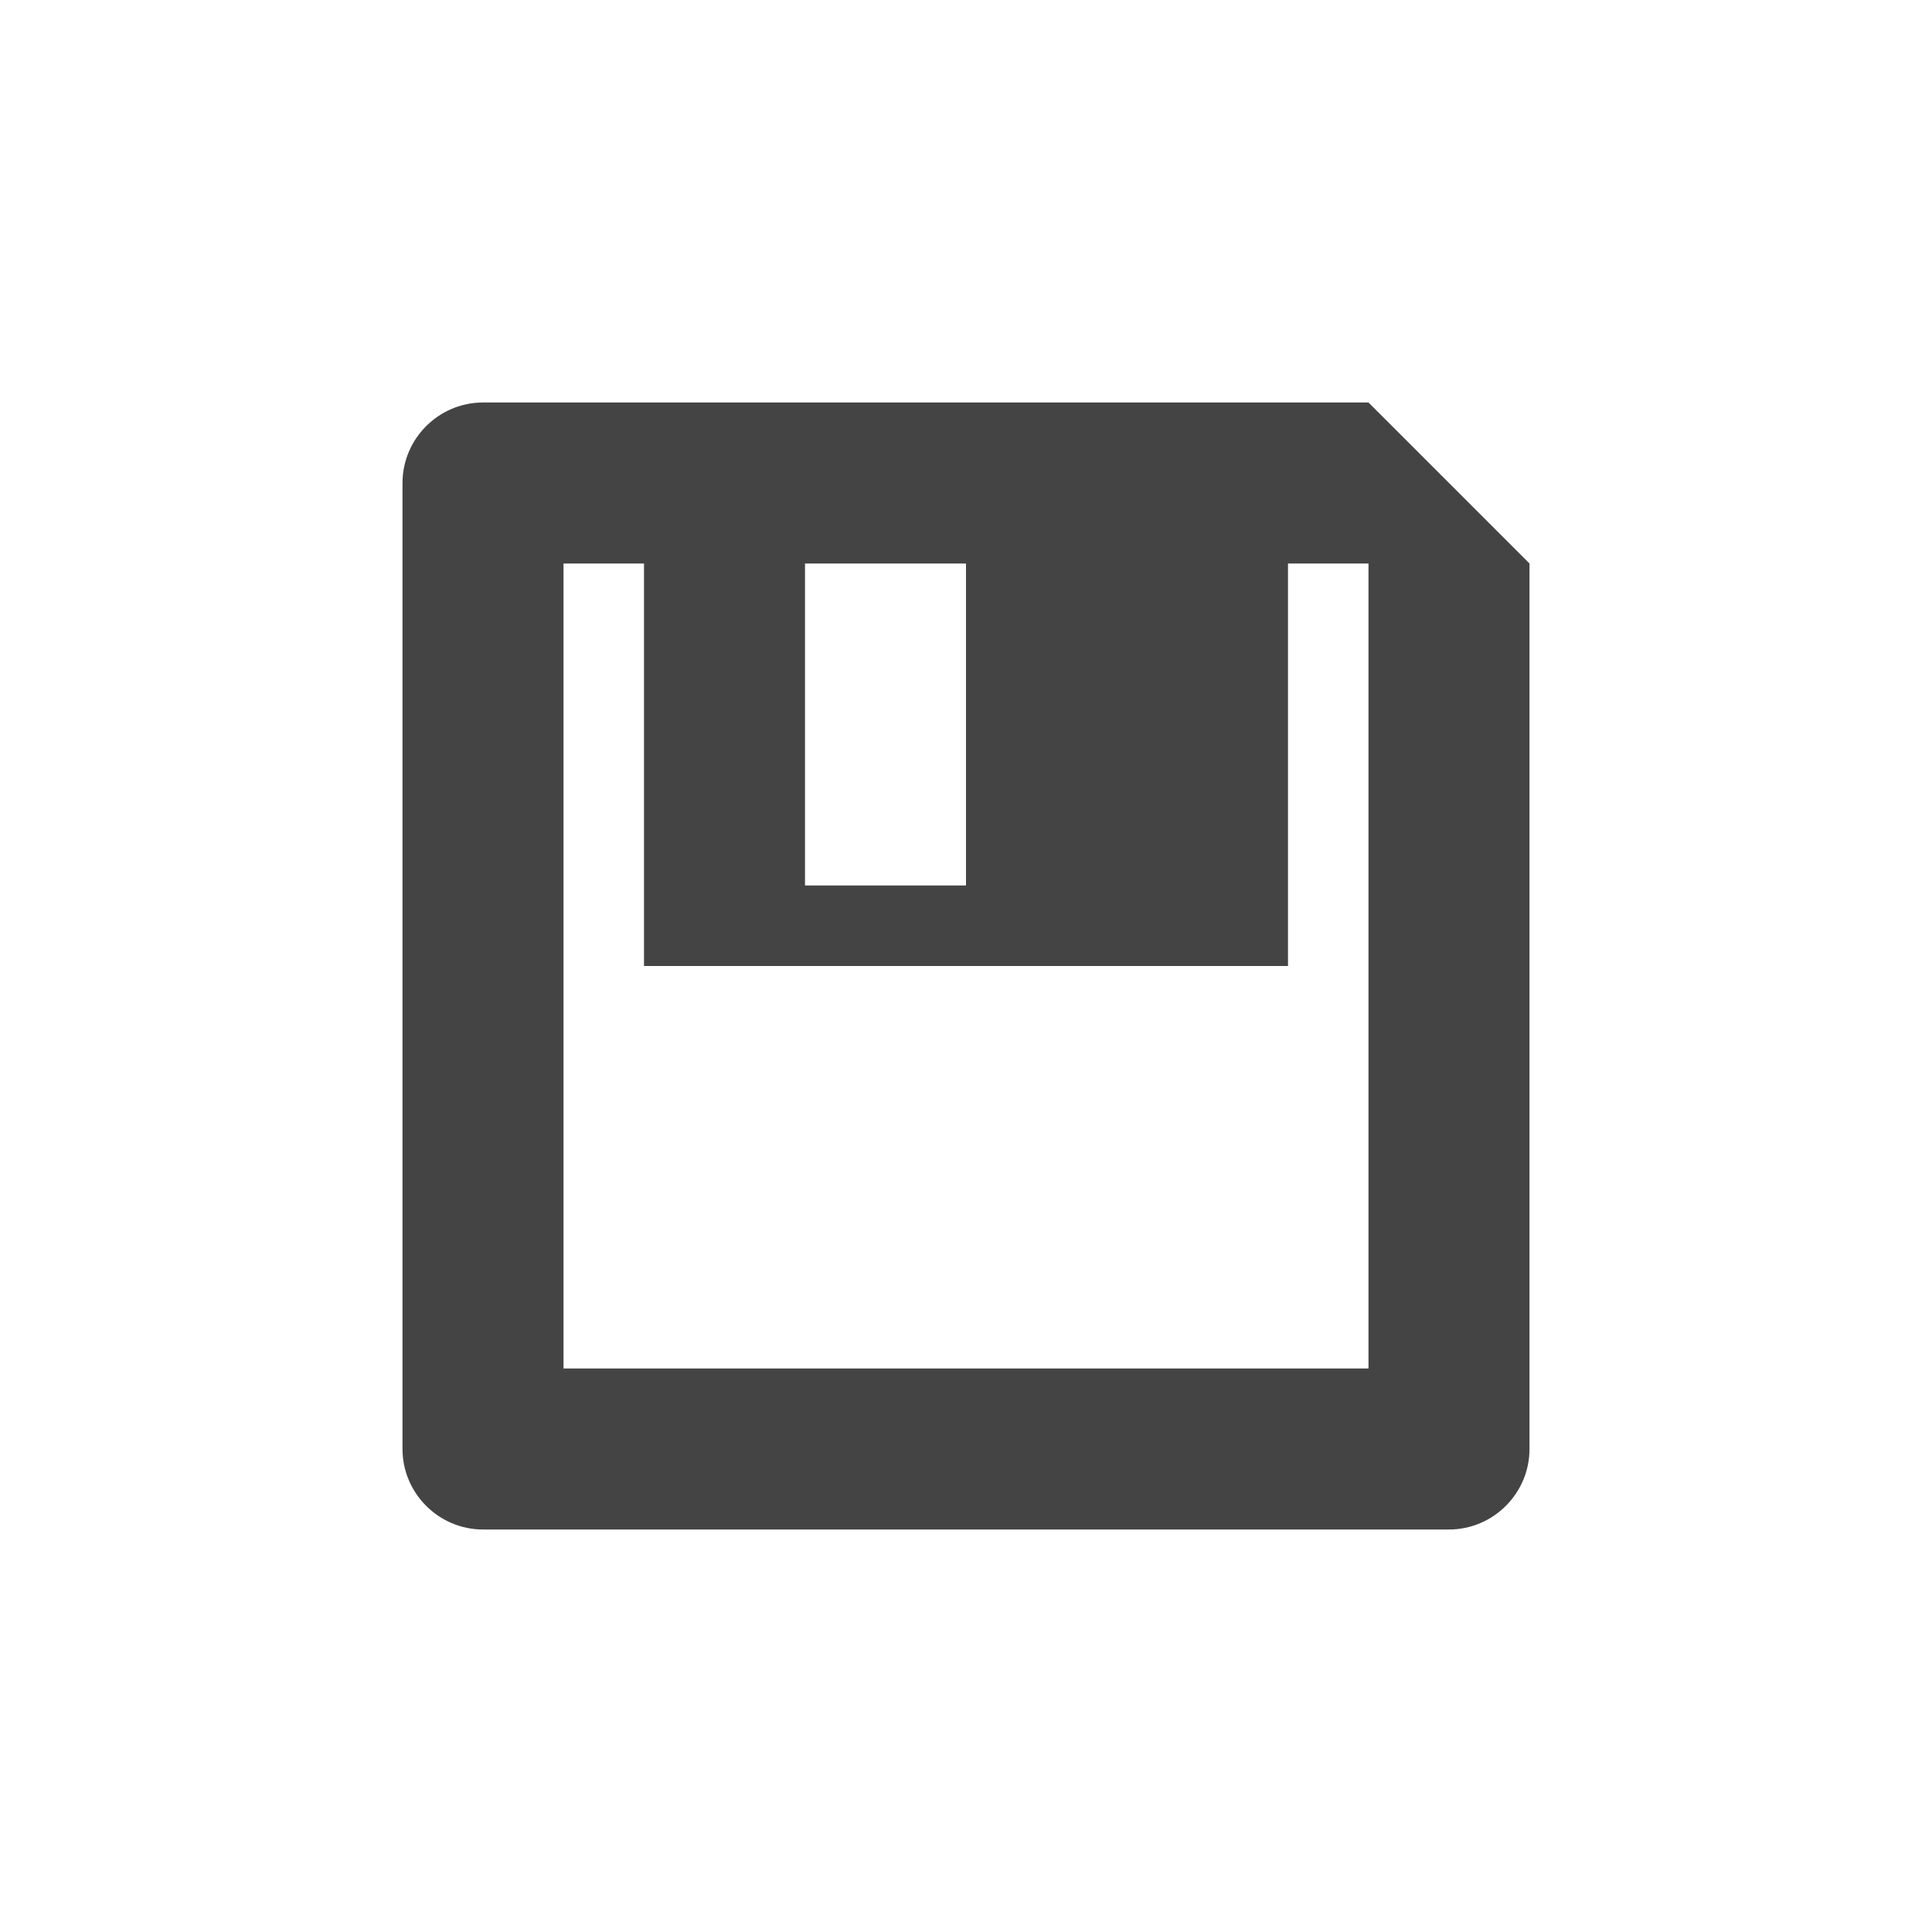
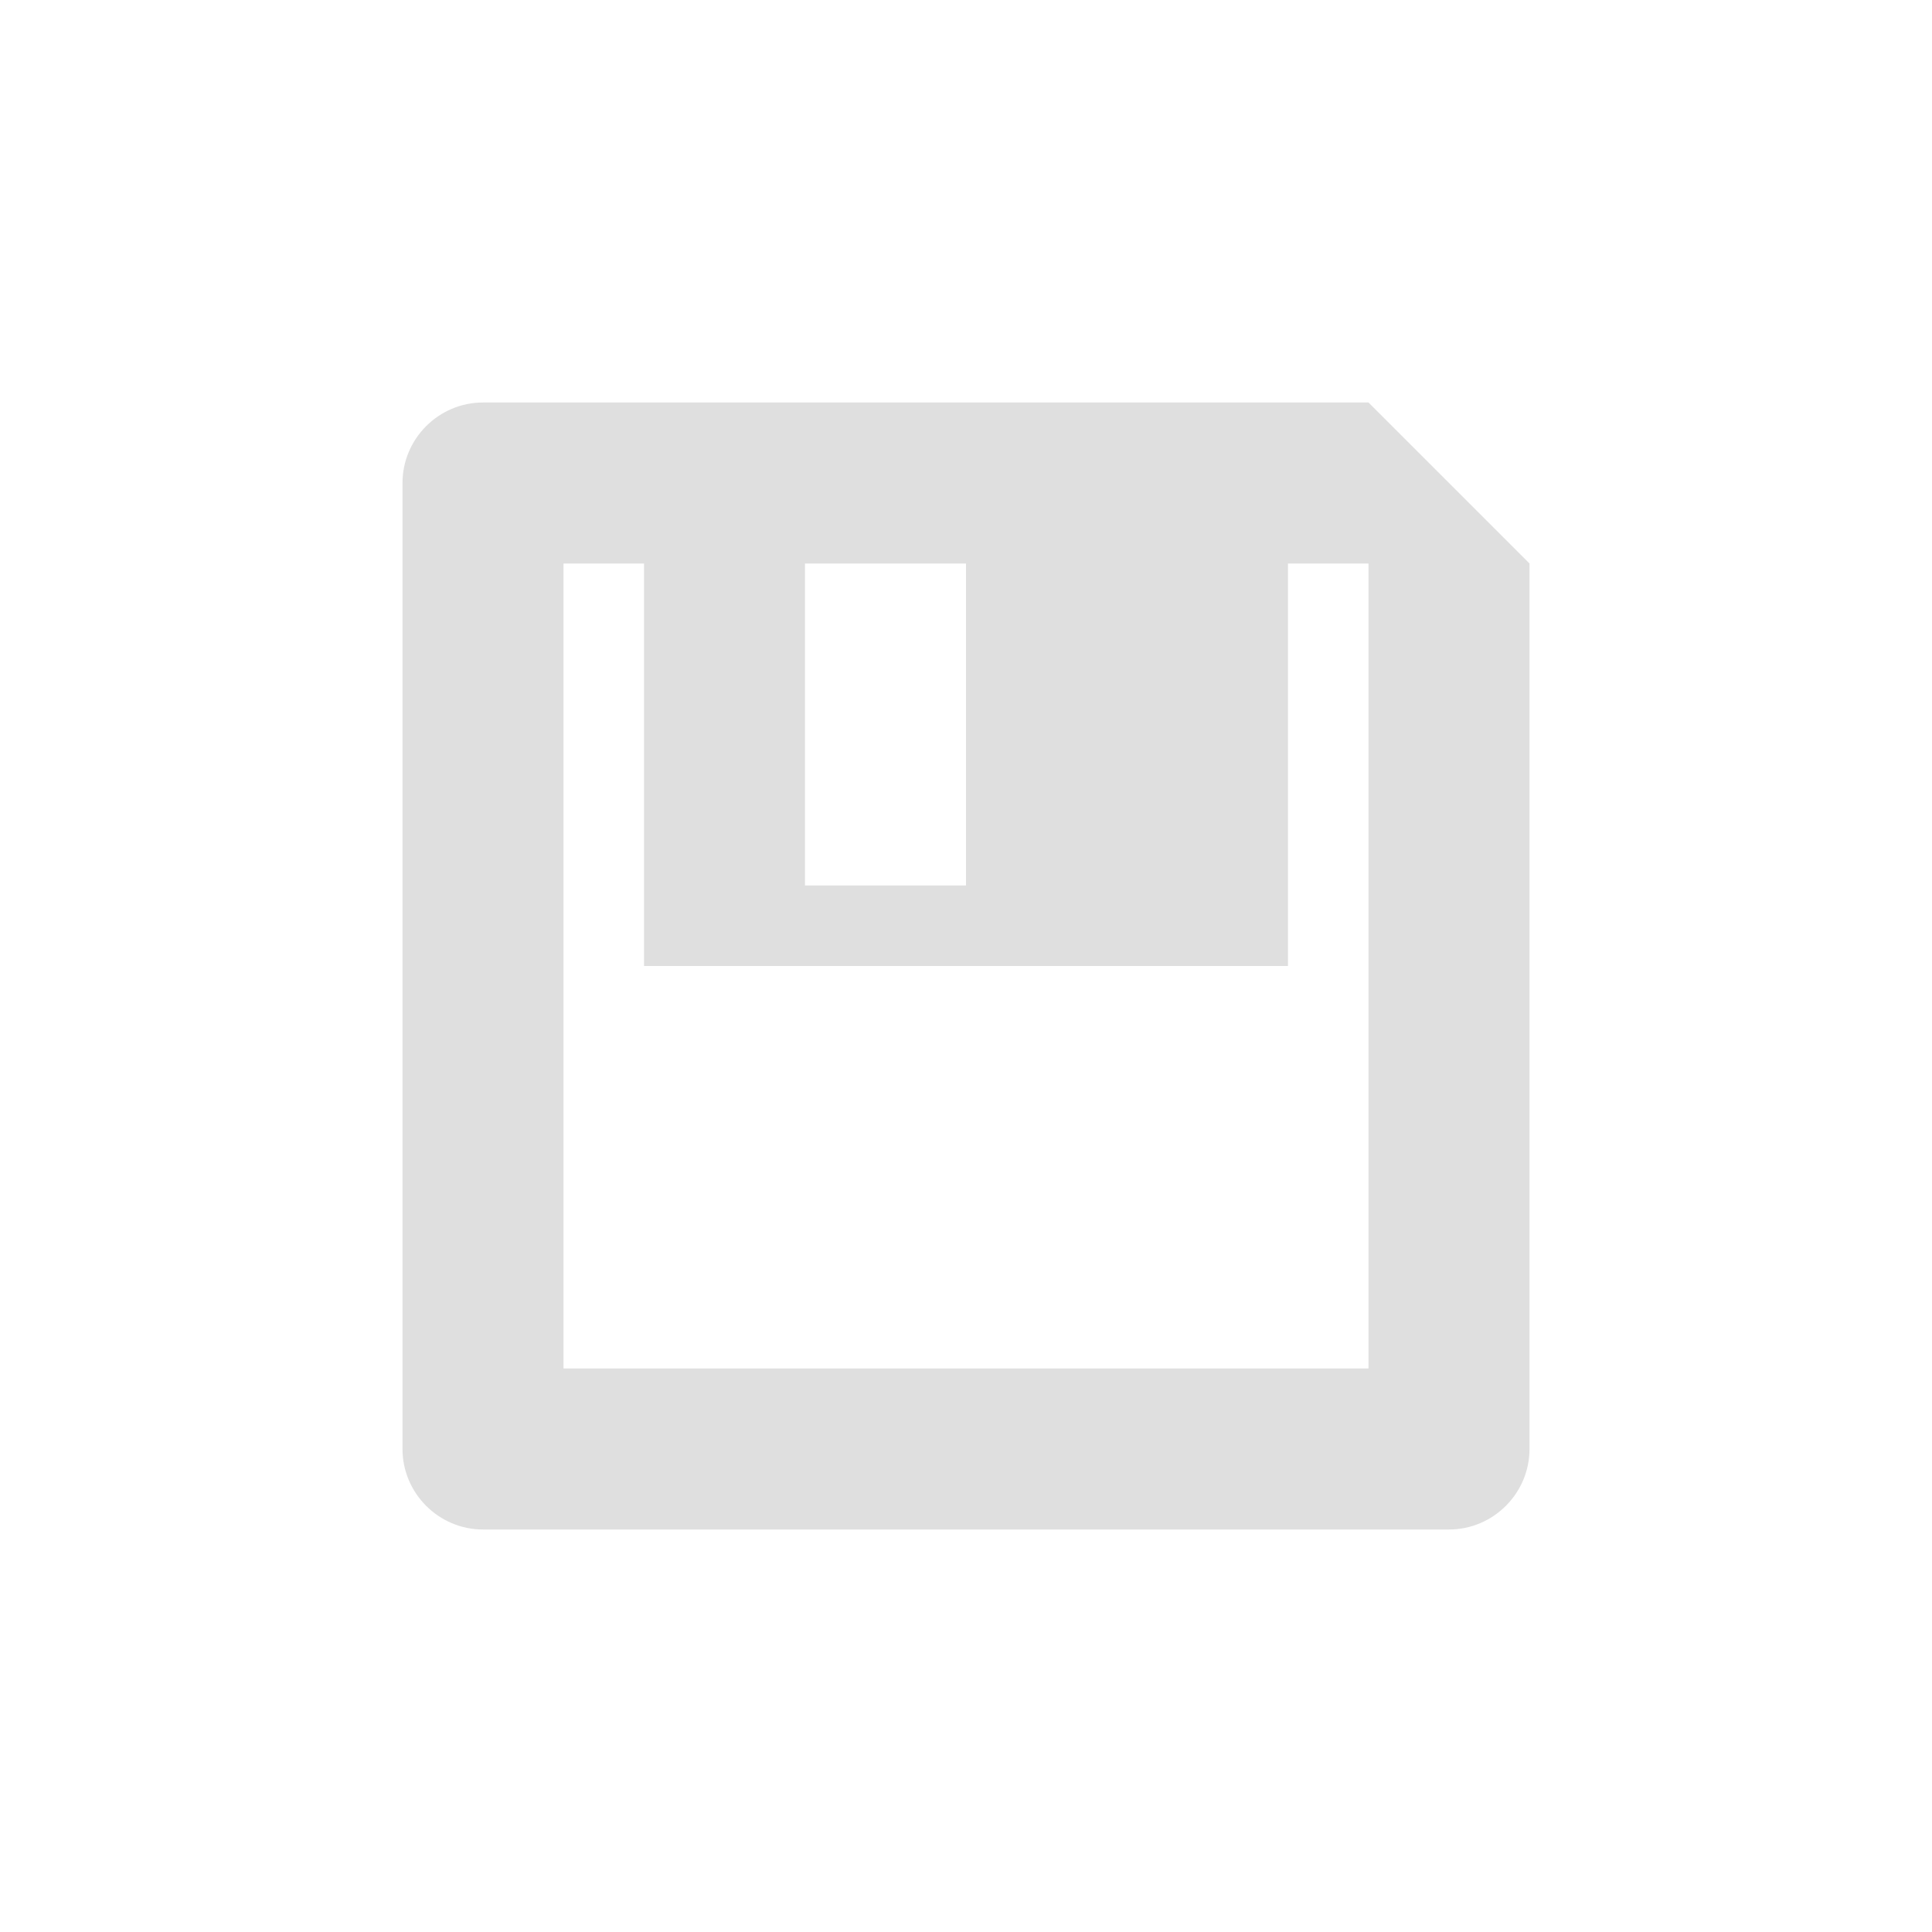
- <svg xmlns="http://www.w3.org/2000/svg" width="24" height="24" version="1.1" id="svg1">
-   <defs id="defs1">
+ <svg xmlns="http://www.w3.org/2000/svg" width="24" height="24" version="1.1">
+   <defs>
    <style id="current-color-scheme" type="text/css">
   .ColorScheme-Text { color:#dfdfdf; } .ColorScheme-Highlight { color:#4285f4; } .ColorScheme-NeutralText { color:#ff9800; } .ColorScheme-PositiveText { color:#4caf50; } .ColorScheme-NegativeText { color:#f44336; }
  </style>
  </defs>
-   <path style="fill:#444444;fill-opacity:1" class="ColorScheme-Text" d="m 18,19 c 0.55,0 1,-0.45 1,-1 V 7 L 17,5 H 6 C 5.45,5 5,5.45 5,6 v 12 c 0,0.55 0.45,1 1,1 z M 17,17 H 7 V 7 h 1 v 5 h 8 V 7 h 1 z M 12,11 H 10 V 7 h 2 z" id="path1" />
+   <path style="fill:currentColor" class="ColorScheme-Text" d="m 18,19 c 0.55,0 1,-0.45 1,-1 V 7 L 17,5 H 6 C 5.45,5 5,5.45 5,6 v 12 c 0,0.55 0.45,1 1,1 z M 17,17 H 7 V 7 h 1 v 5 h 8 V 7 h 1 z M 12,11 H 10 V 7 h 2 z" />
</svg>
